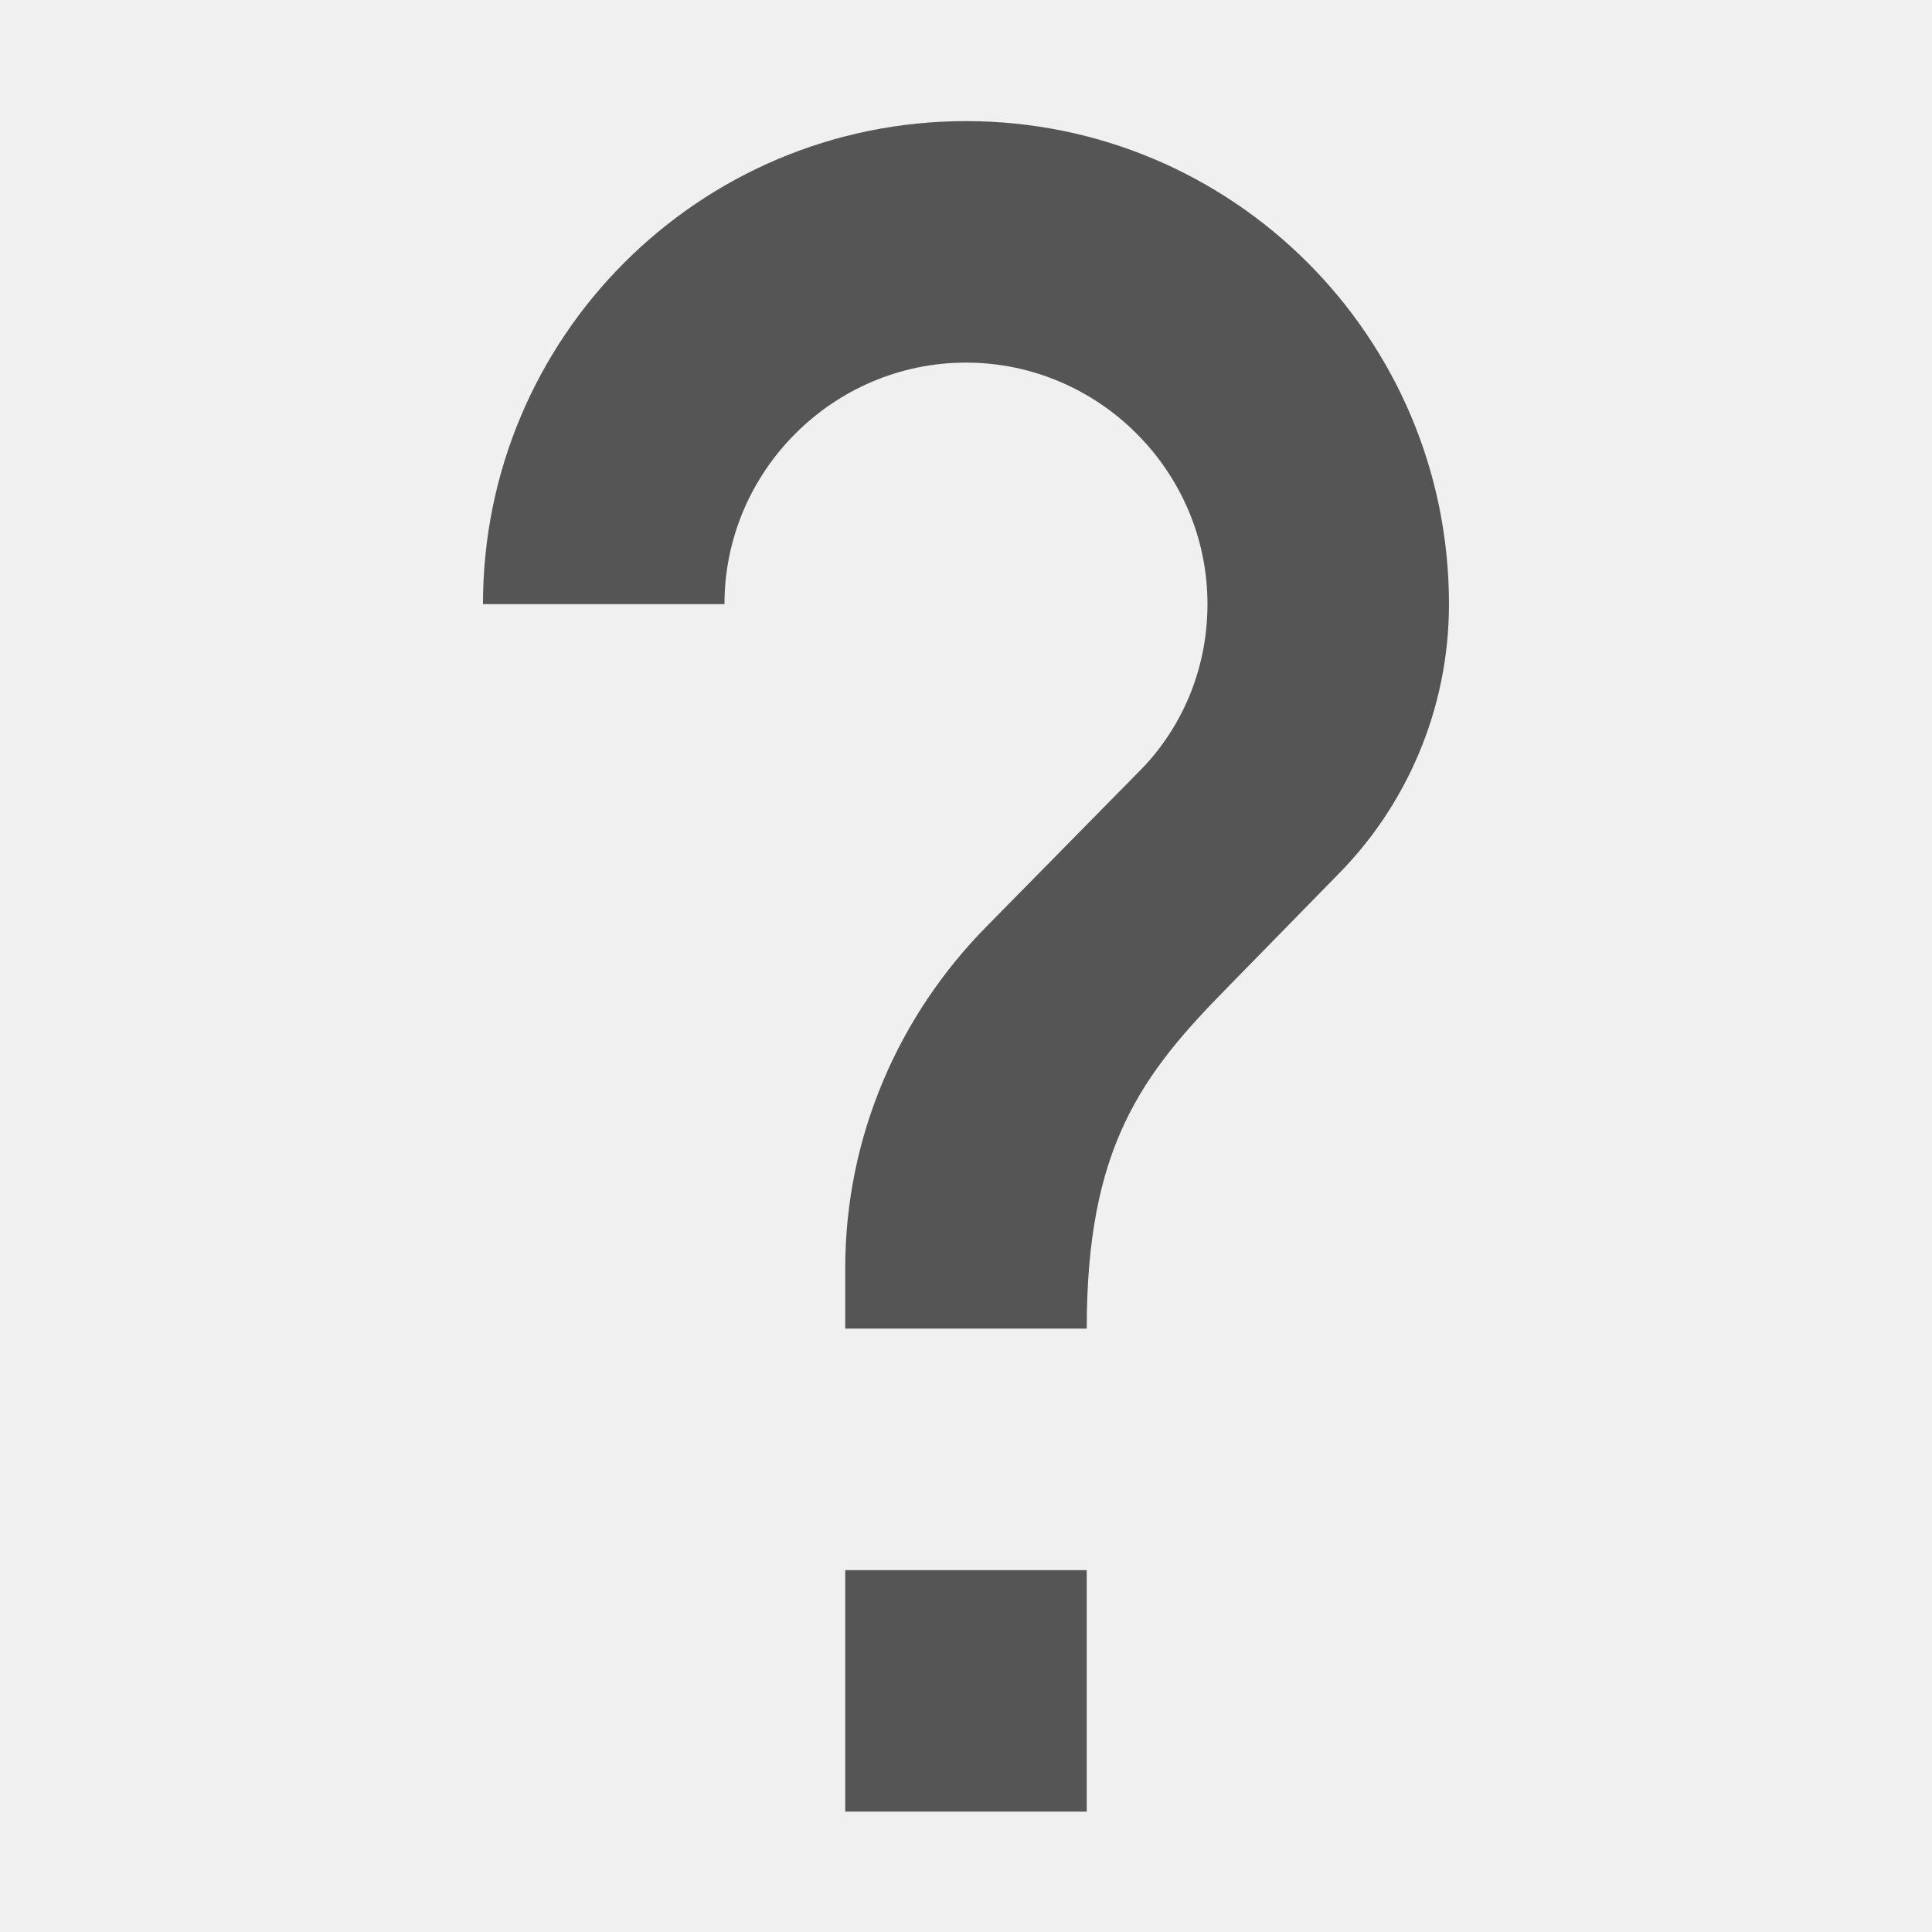
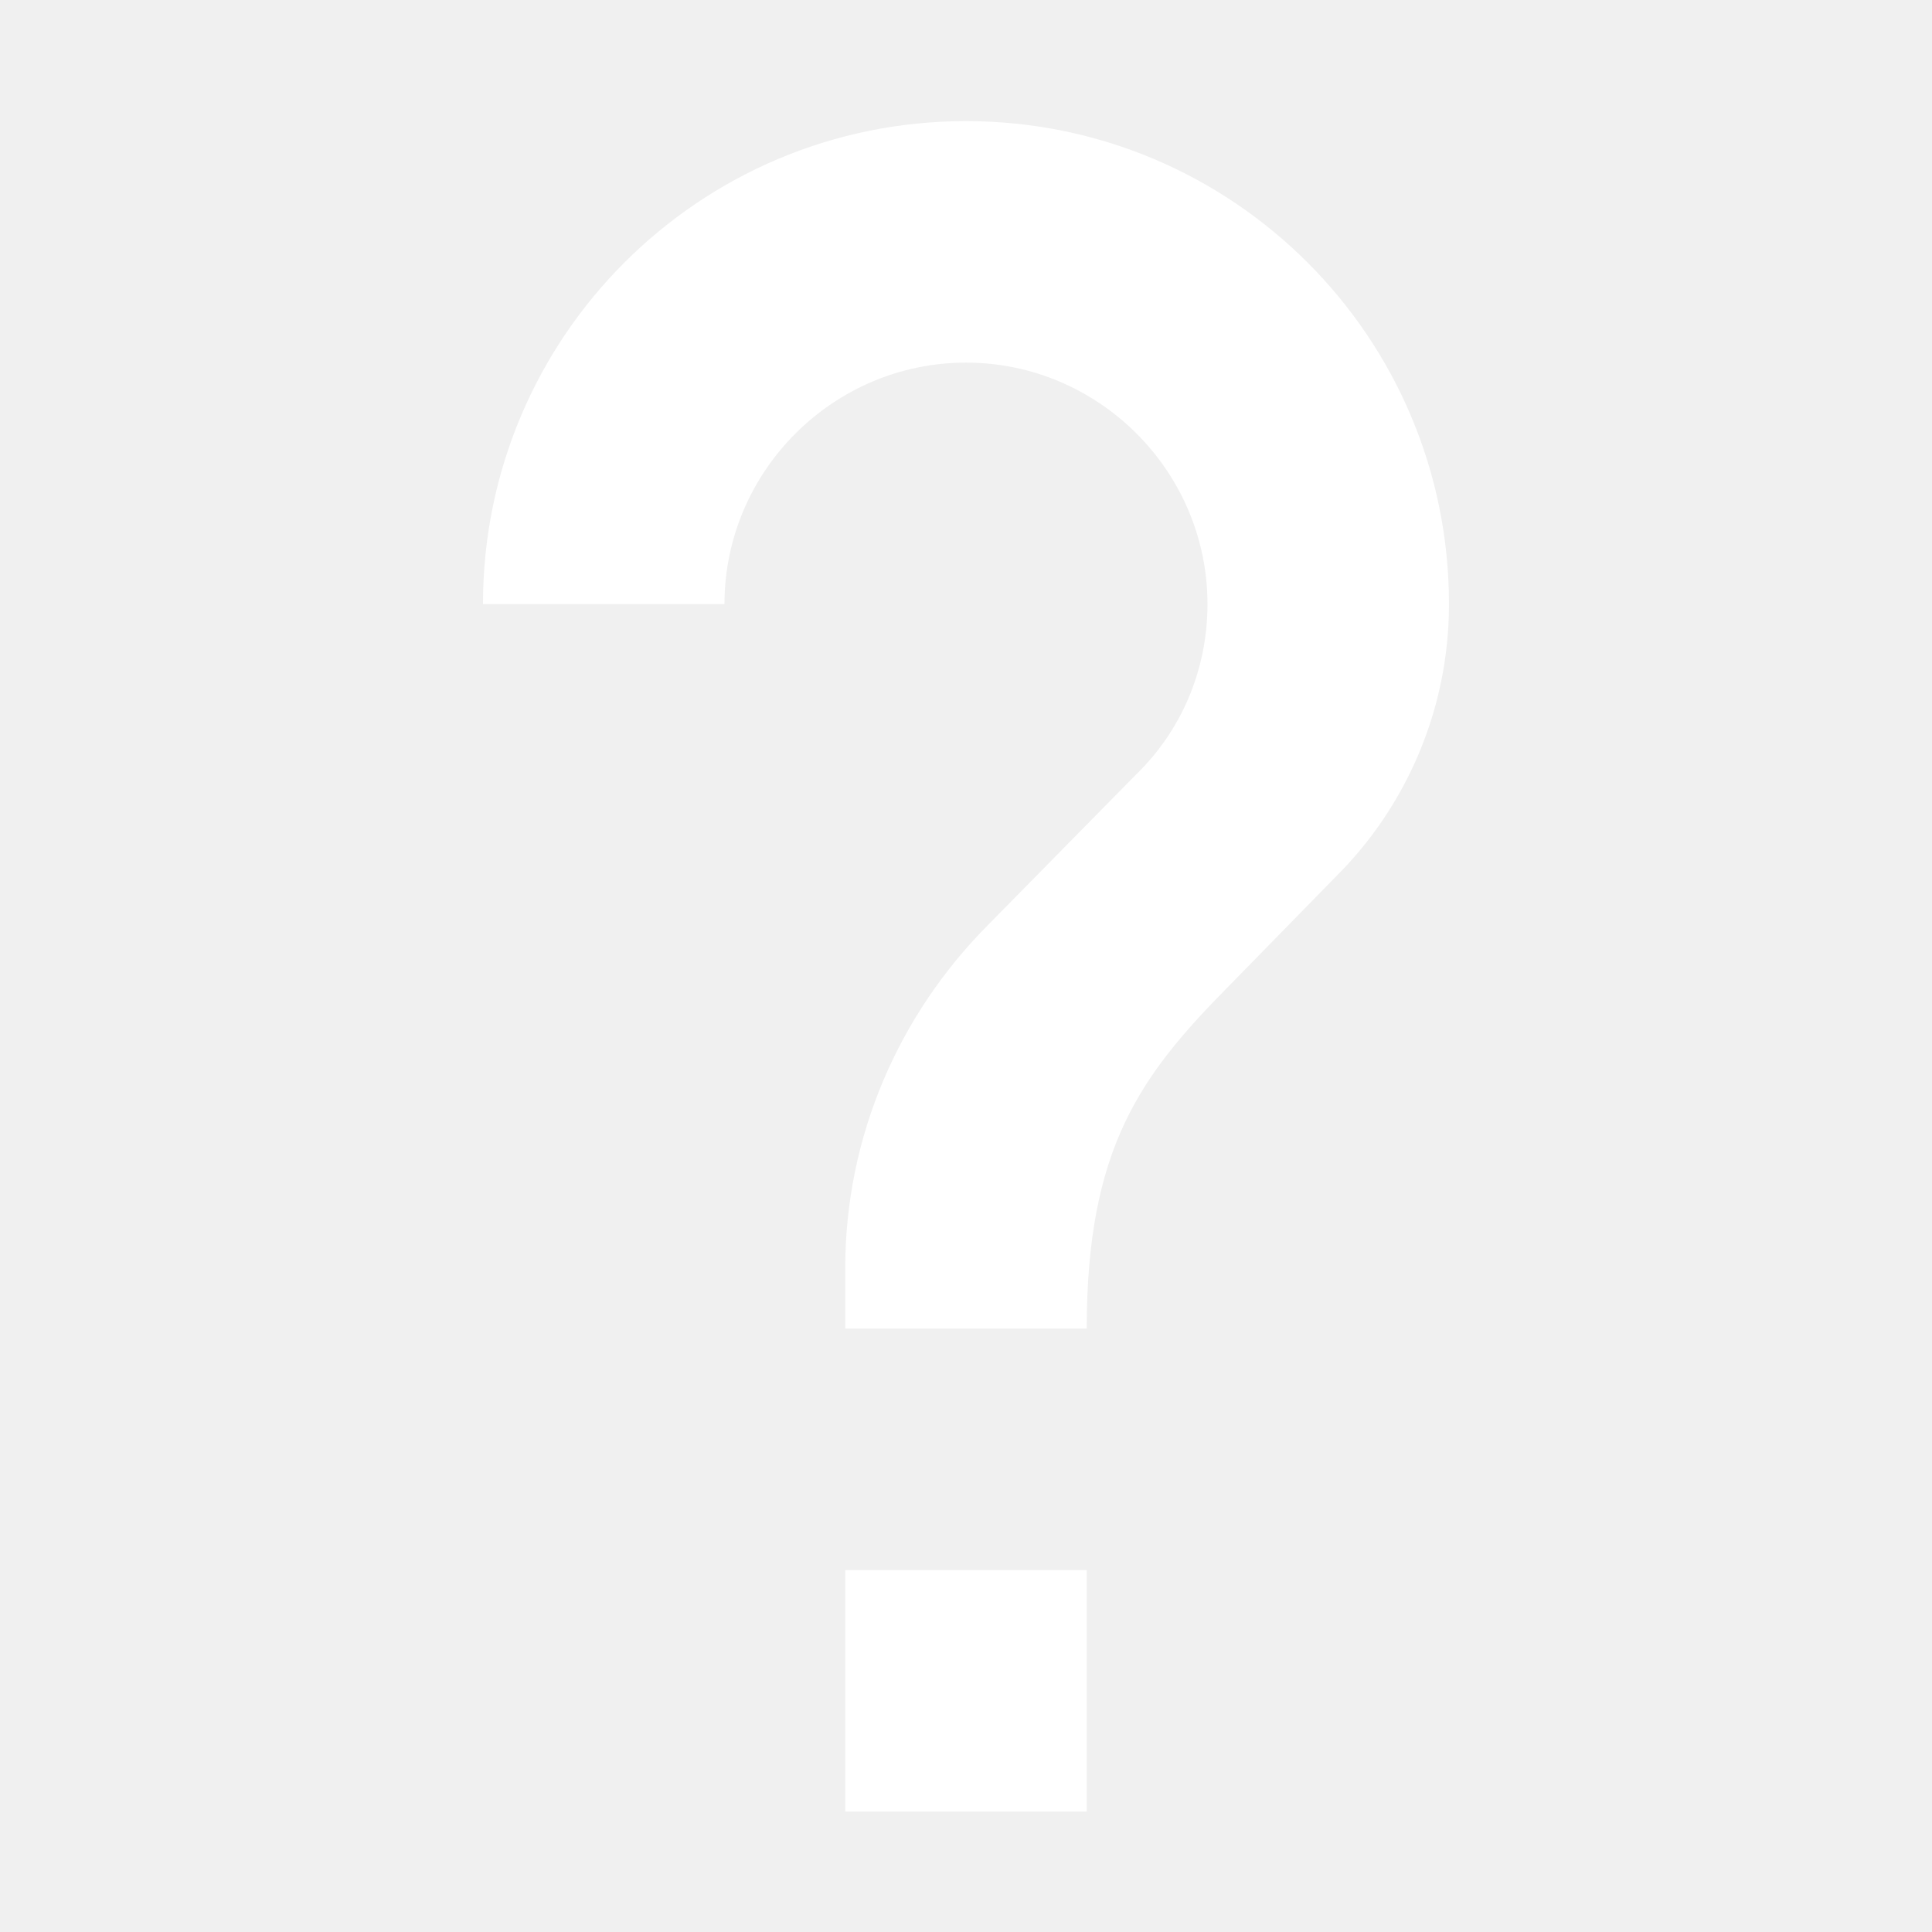
<svg xmlns="http://www.w3.org/2000/svg" xmlns:ns1="http://www.openswatchbook.org/uri/2009/osb" height="16" id="svg7384" style="enable-background:new" version="1.1" width="16">
  <defs id="defs7386">
    <linearGradient id="linearGradient5606" ns1:paint="solid">
      <stop id="stop5608" offset="0" style="stop-color:#000000;stop-opacity:1;" />
    </linearGradient>
    <filter color-interpolation-filters="sRGB" id="filter7554">
      <feBlend id="feBlend7556" in2="BackgroundImage" mode="darken" />
    </filter>
  </defs>
  <g id="layer9" style="display:inline" transform="translate(-565.0002,-61)" />
  <g id="layer10" style="display:inline;filter:url(#filter7554)" transform="translate(-565.0002,-61)" />
  <g id="layer1" style="display:inline" transform="translate(-324,-678)" />
  <g id="layer14" style="display:inline" transform="translate(-565.0002,-61)" />
  <g id="layer15" style="display:inline" transform="translate(-565.0002,-61)" />
  <g id="g71291" style="display:inline" transform="translate(-565.0002,-61)" />
  <g id="layer2" style="display:inline" transform="translate(-324,-528)" />
  <g id="g6058" style="display:inline" transform="translate(-324,-528)" />
  <g id="layer12" style="display:inline" transform="translate(-565.0002,-61)">
-     <path d="m 574,76.003 -2,0 0,-2 2,0 z m 2.07,-7.75 -0.9,0.92 c -0.72,0.73 -1.17,1.33 -1.17,2.83 l -2,0 0,-0.5 c 0,-1.1 0.45,-2.1 1.17,-2.83 l 1.24,-1.26 c 0.37,-0.36 0.59,-0.86 0.59,-1.41 0,-1.1 -0.9,-2 -2,-2 -1.1,0 -2,0.9 -2,2 l -2,0 c 0,-2.21 1.79,-4 4,-4 2.21,0 4,1.79 4,4 0,0.88 -0.36,1.68 -0.93,2.25 z" id="path4-7-0" style="fill:#555555;fill-opacity:1;stroke:none;display:inline;enable-background:new" />
+     <path d="m 574,76.003 -2,0 0,-2 2,0 z m 2.07,-7.75 -0.9,0.92 c -0.72,0.73 -1.17,1.33 -1.17,2.83 l -2,0 0,-0.5 c 0,-1.1 0.45,-2.1 1.17,-2.83 l 1.24,-1.26 c 0.37,-0.36 0.59,-0.86 0.59,-1.41 0,-1.1 -0.9,-2 -2,-2 -1.1,0 -2,0.9 -2,2 l -2,0 c 0,-2.21 1.79,-4 4,-4 2.21,0 4,1.79 4,4 0,0.88 -0.36,1.68 -0.93,2.25 z" id="path4-7-0" style="fill:#ffffff;fill-opacity:1;stroke:none;display:inline;enable-background:new" />
  </g>
</svg>
